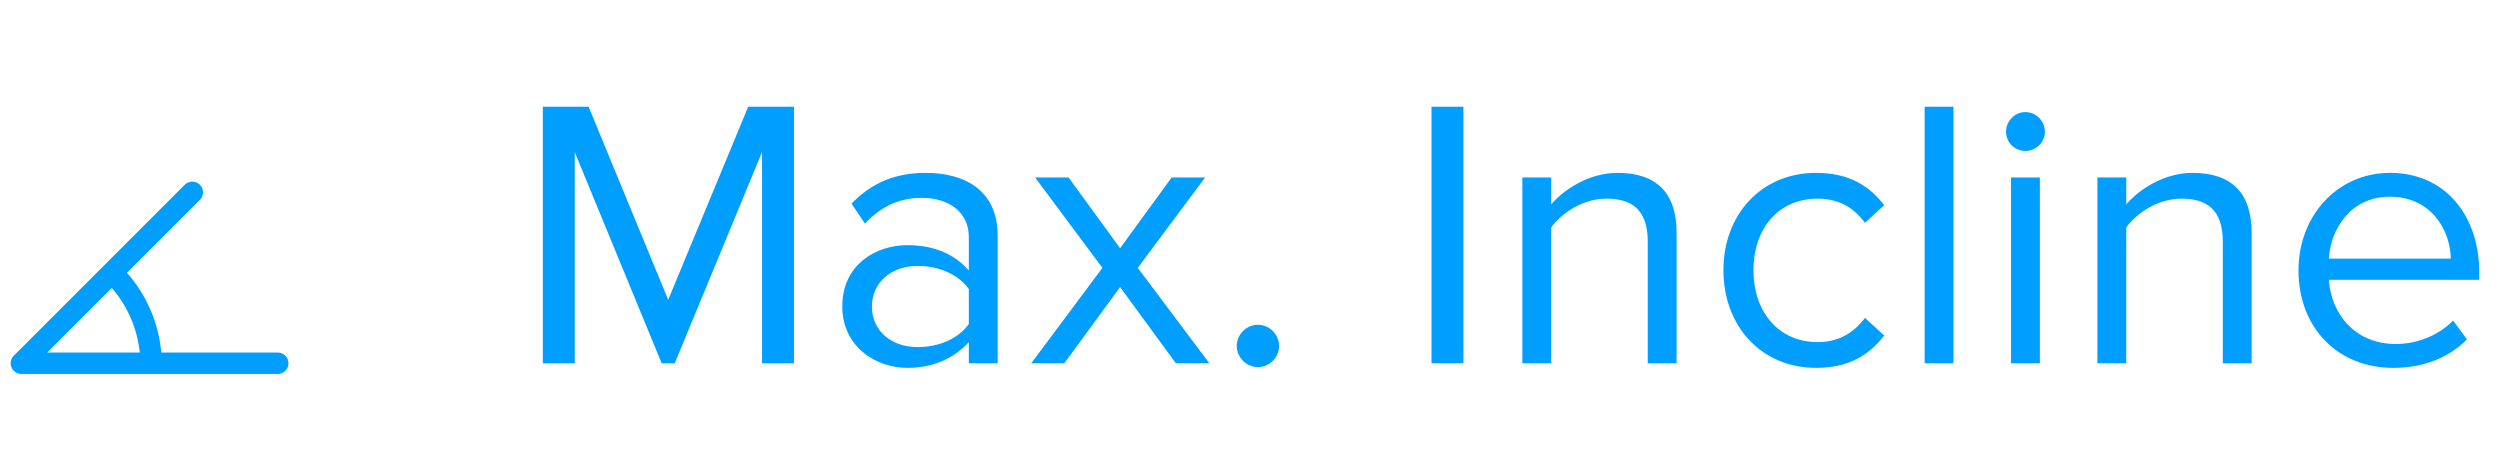
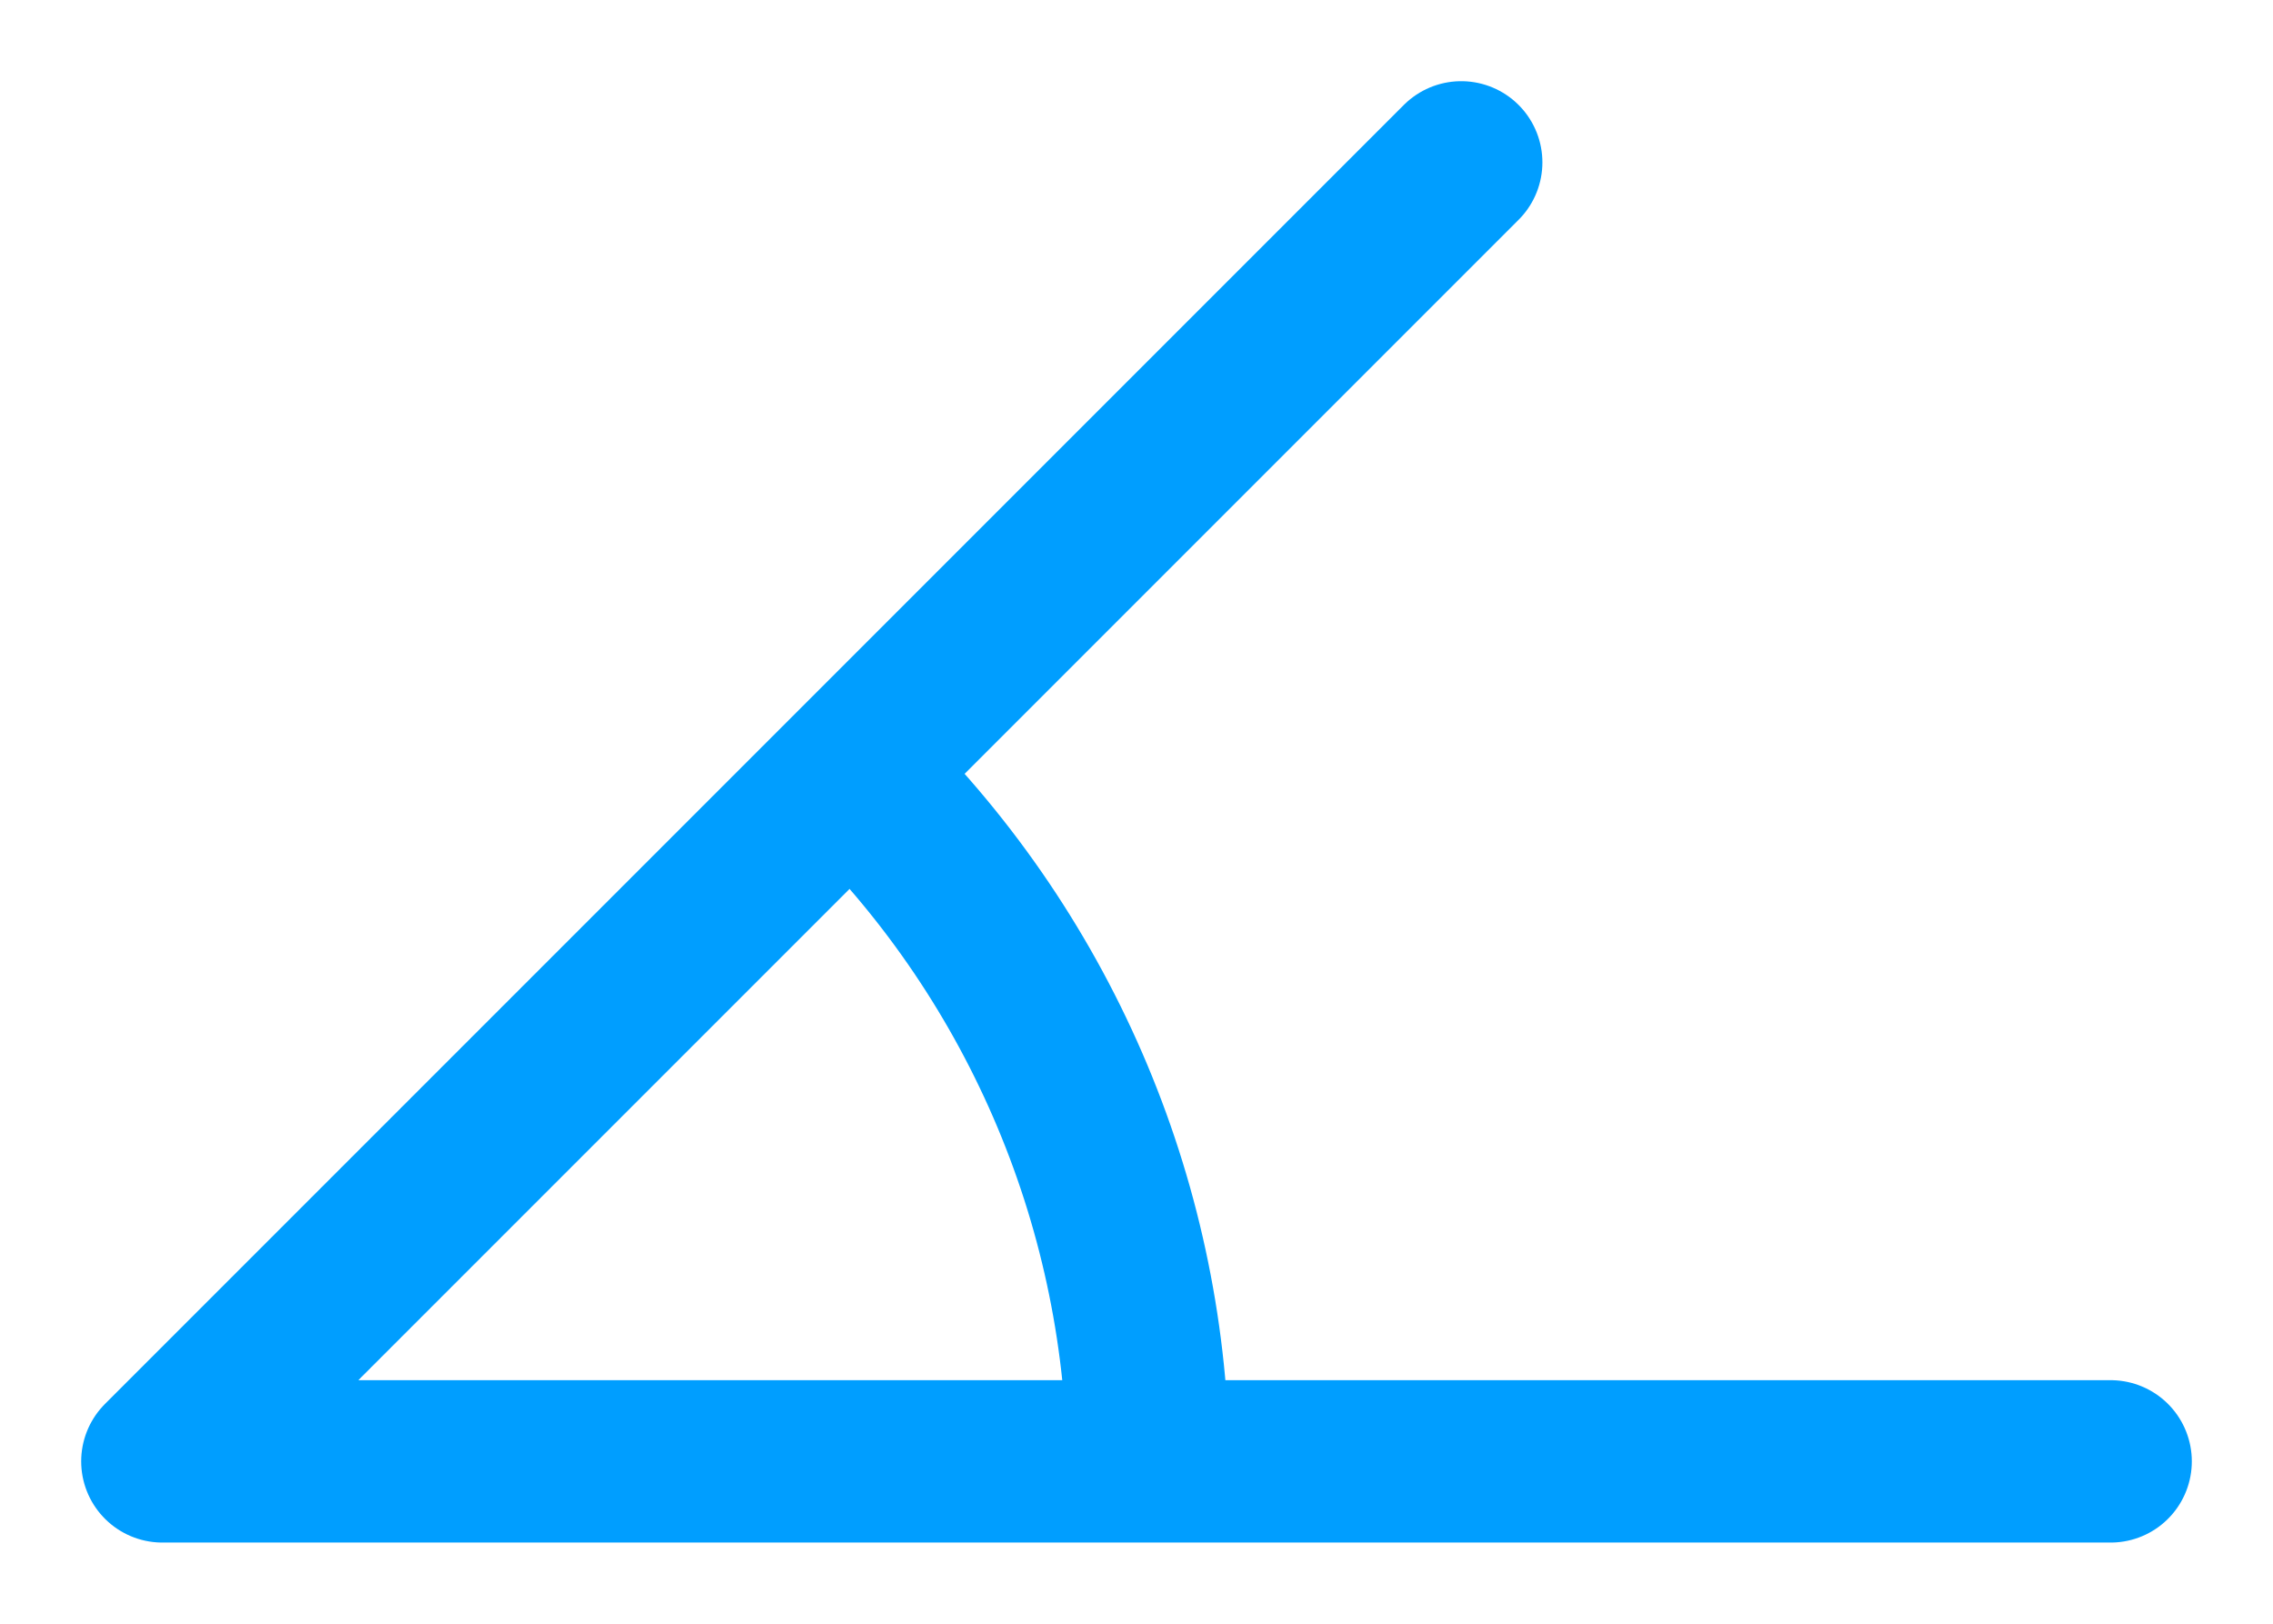
- <svg xmlns="http://www.w3.org/2000/svg" width="117" height="22" viewBox="0 0 117 22" fill="none">
-   <path d="M37.158 17V4.994H35.016L31.272 14.03L27.546 4.994H25.404V17H26.898V7.118L30.966 17H31.578L35.664 7.118V17H37.158ZM46.691 17V11.024C46.691 8.918 45.161 8.09 43.325 8.09C41.903 8.09 40.787 8.558 39.851 9.53L40.481 10.466C41.255 9.638 42.101 9.26 43.145 9.26C44.405 9.26 45.341 9.926 45.341 11.096V12.662C44.639 11.852 43.649 11.474 42.461 11.474C40.985 11.474 39.419 12.392 39.419 14.336C39.419 16.226 40.985 17.216 42.461 17.216C43.631 17.216 44.621 16.802 45.341 16.01V17H46.691ZM42.947 16.244C41.687 16.244 40.805 15.452 40.805 14.354C40.805 13.238 41.687 12.446 42.947 12.446C43.901 12.446 44.819 12.806 45.341 13.526V15.164C44.819 15.884 43.901 16.244 42.947 16.244ZM56.597 17L53.249 12.536L56.399 8.306H54.833L52.421 11.618L50.009 8.306H48.443L51.593 12.536L48.263 17H49.811L52.421 13.436L55.031 17H56.597ZM58.871 17.18C59.411 17.18 59.861 16.73 59.861 16.19C59.861 15.65 59.411 15.2 58.871 15.2C58.331 15.2 57.881 15.65 57.881 16.19C57.881 16.73 58.331 17.18 58.871 17.18ZM68.488 17V4.994H66.994V17H68.488ZM78.465 17V10.898C78.465 9.008 77.51 8.09 75.692 8.09C74.397 8.09 73.209 8.846 72.597 9.566V8.306H71.246V17H72.597V10.646C73.1 9.944 74.109 9.296 75.171 9.296C76.341 9.296 77.115 9.782 77.115 11.312V17H78.465ZM84.995 17.216C86.579 17.216 87.514 16.568 88.18 15.704L87.281 14.876C86.704 15.65 85.966 16.01 85.067 16.01C83.213 16.01 82.061 14.57 82.061 12.644C82.061 10.718 83.213 9.296 85.067 9.296C85.966 9.296 86.704 9.638 87.281 10.43L88.18 9.602C87.514 8.738 86.579 8.09 84.995 8.09C82.403 8.09 80.656 10.07 80.656 12.644C80.656 15.236 82.403 17.216 84.995 17.216ZM91.423 17V4.994H90.073V17H91.423ZM94.782 7.064C95.286 7.064 95.7 6.668 95.7 6.164C95.7 5.66 95.286 5.246 94.782 5.246C94.296 5.246 93.882 5.66 93.882 6.164C93.882 6.668 94.296 7.064 94.782 7.064ZM95.466 17V8.306H94.116V17H95.466ZM105.377 17V10.898C105.377 9.008 104.423 8.09 102.605 8.09C101.309 8.09 100.121 8.846 99.509 9.566V8.306H98.159V17H99.509V10.646C100.013 9.944 101.021 9.296 102.083 9.296C103.253 9.296 104.027 9.782 104.027 11.312V17H105.377ZM111.997 17.216C113.419 17.216 114.589 16.748 115.453 15.884L114.805 15.002C114.121 15.704 113.113 16.1 112.123 16.1C110.251 16.1 109.099 14.732 108.991 13.094H116.029V12.752C116.029 10.142 114.481 8.09 111.853 8.09C109.369 8.09 107.569 10.124 107.569 12.644C107.569 15.362 109.423 17.216 111.997 17.216ZM114.697 12.104H108.991C109.063 10.772 109.981 9.206 111.835 9.206C113.815 9.206 114.679 10.808 114.697 12.104Z" fill="#009EFF" />
-   <path d="M13 17H1L9 9" stroke="#009EFF" stroke-linecap="round" stroke-linejoin="round" />
-   <path d="M5.242 12.758C5.809 13.305 6.262 13.959 6.576 14.682C6.89 15.405 7.058 16.182 7.072 16.97" stroke="#009EFF" />
+ <svg xmlns="http://www.w3.org/2000/svg" width="14" height="10" viewBox="0 0 14 10" fill="none">
+   <path d="M13 9H1L9 1" stroke="#009EFF" stroke-linecap="round" stroke-linejoin="round" />
+   <path d="M5.242 4.758C5.809 5.305 6.262 5.959 6.576 6.682C6.89 7.405 7.058 8.182 7.072 8.97" stroke="#009EFF" />
</svg>
